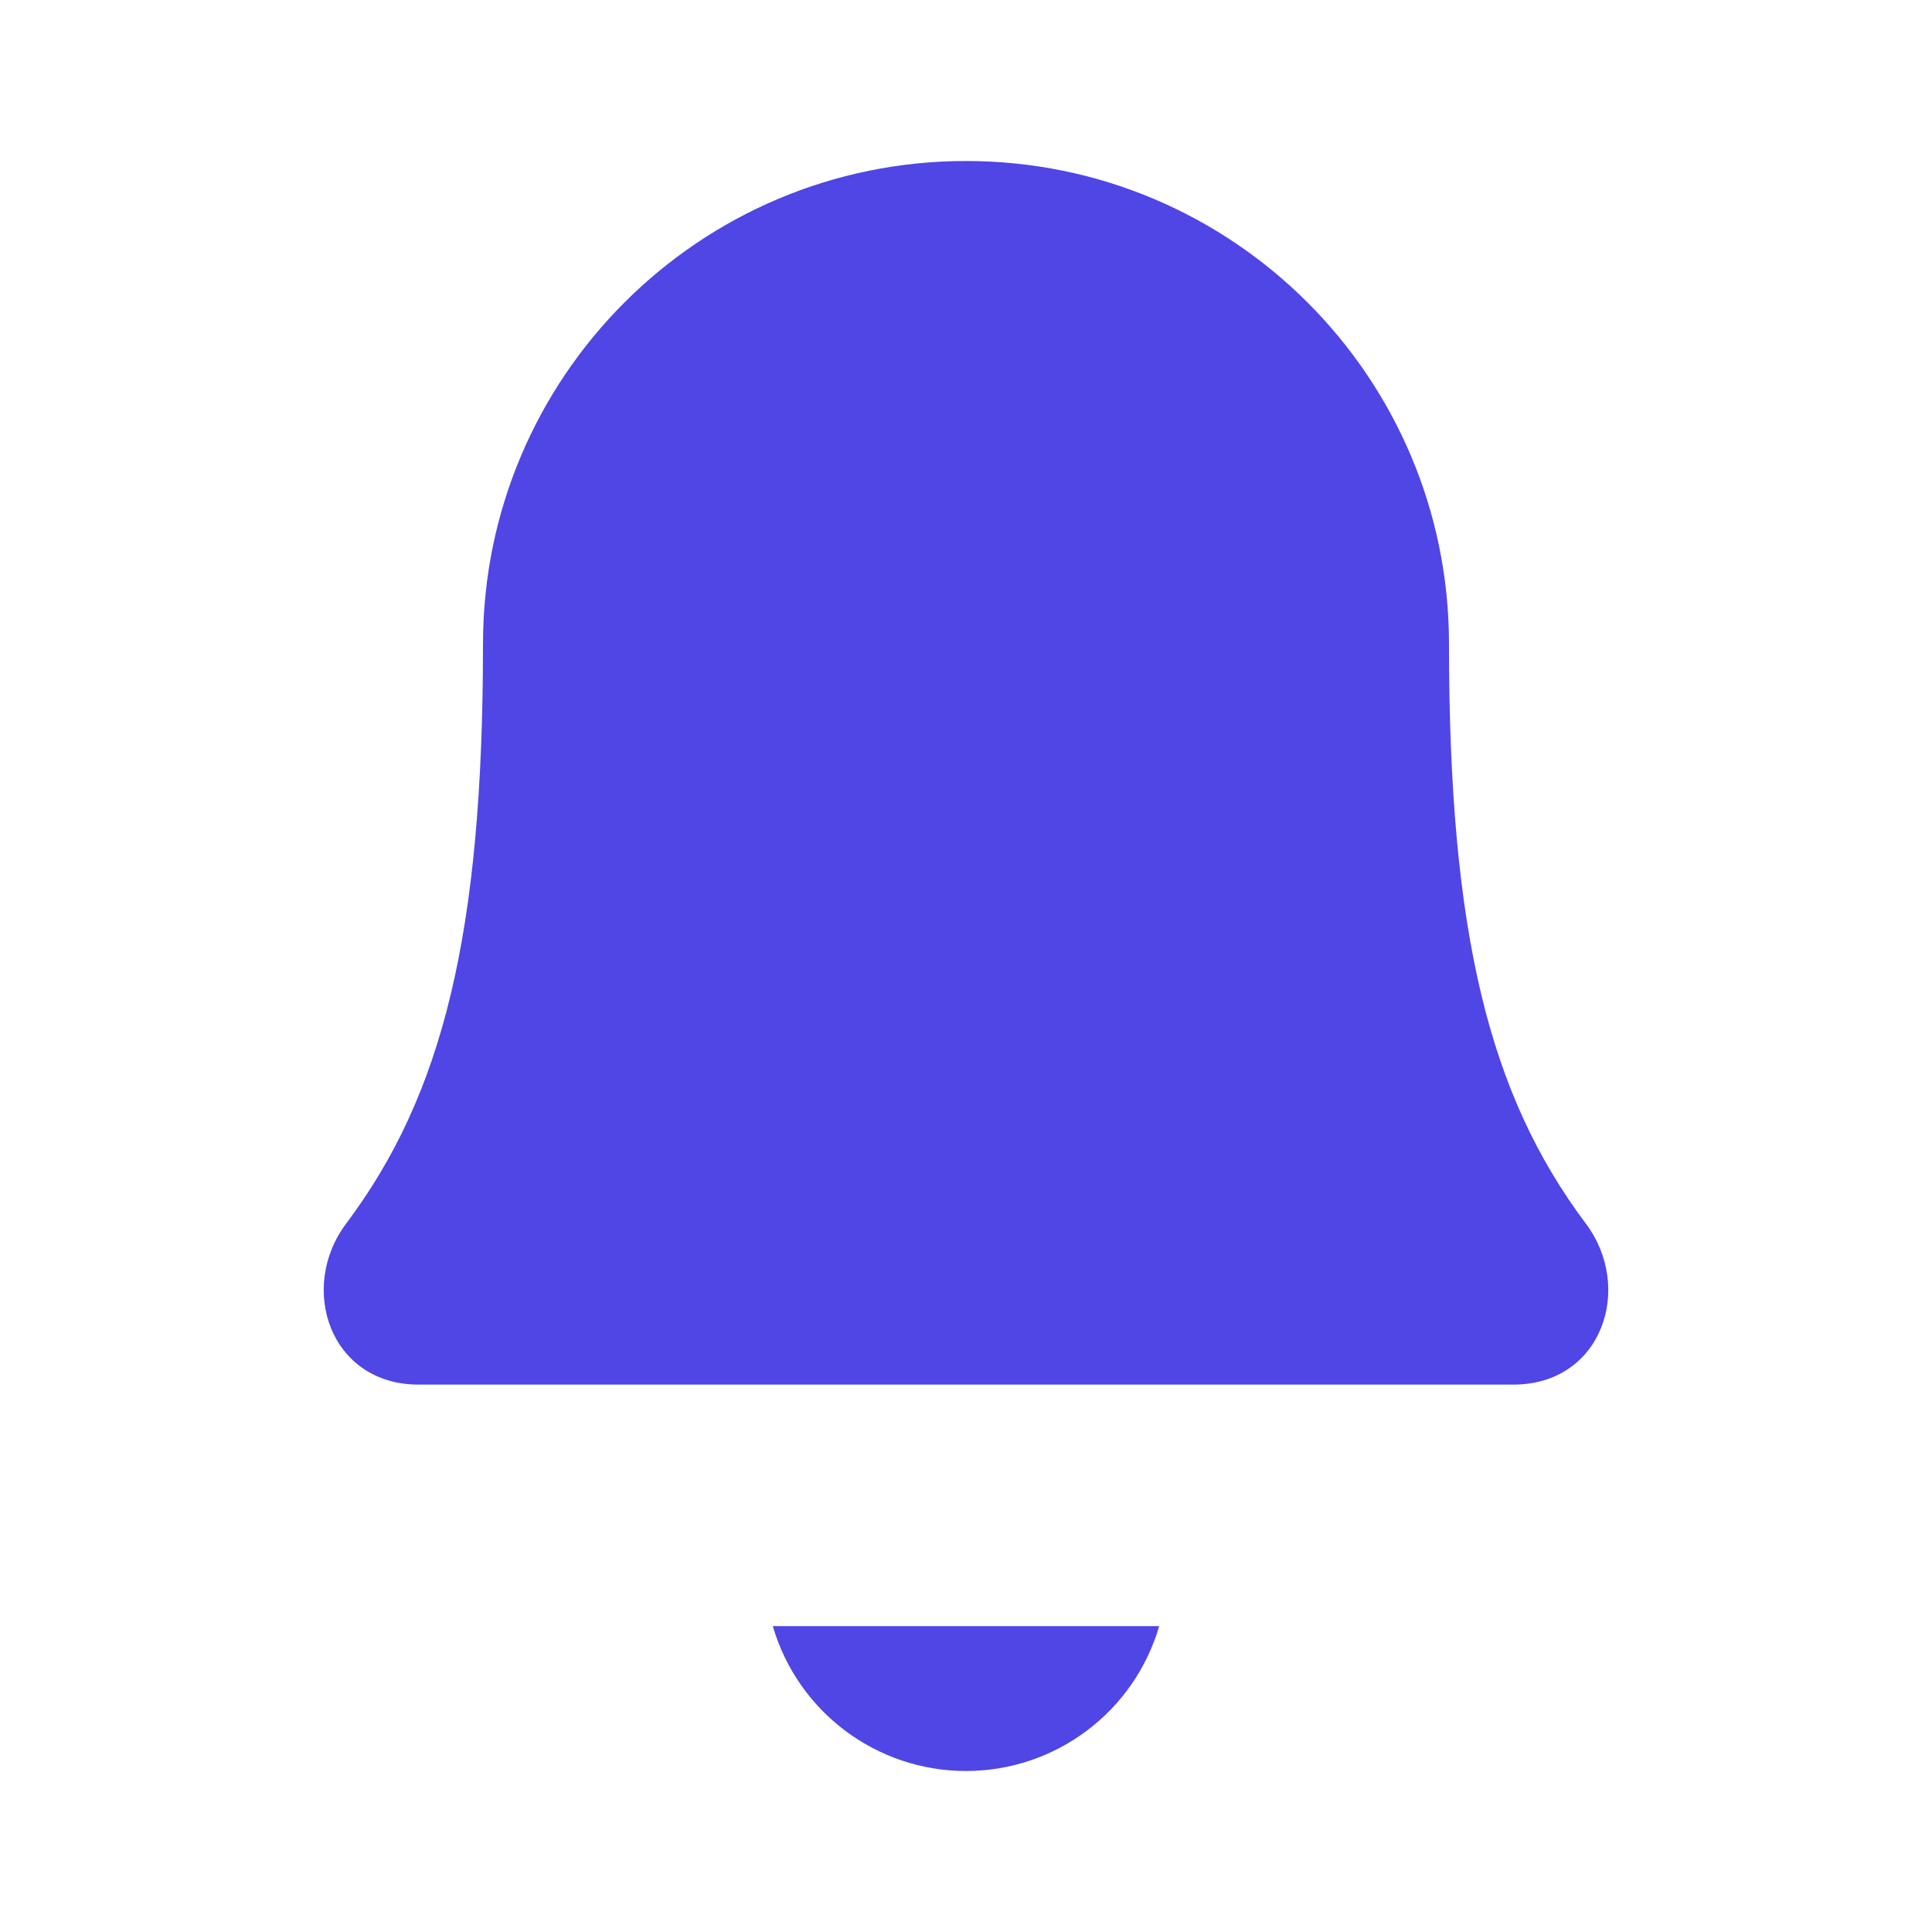
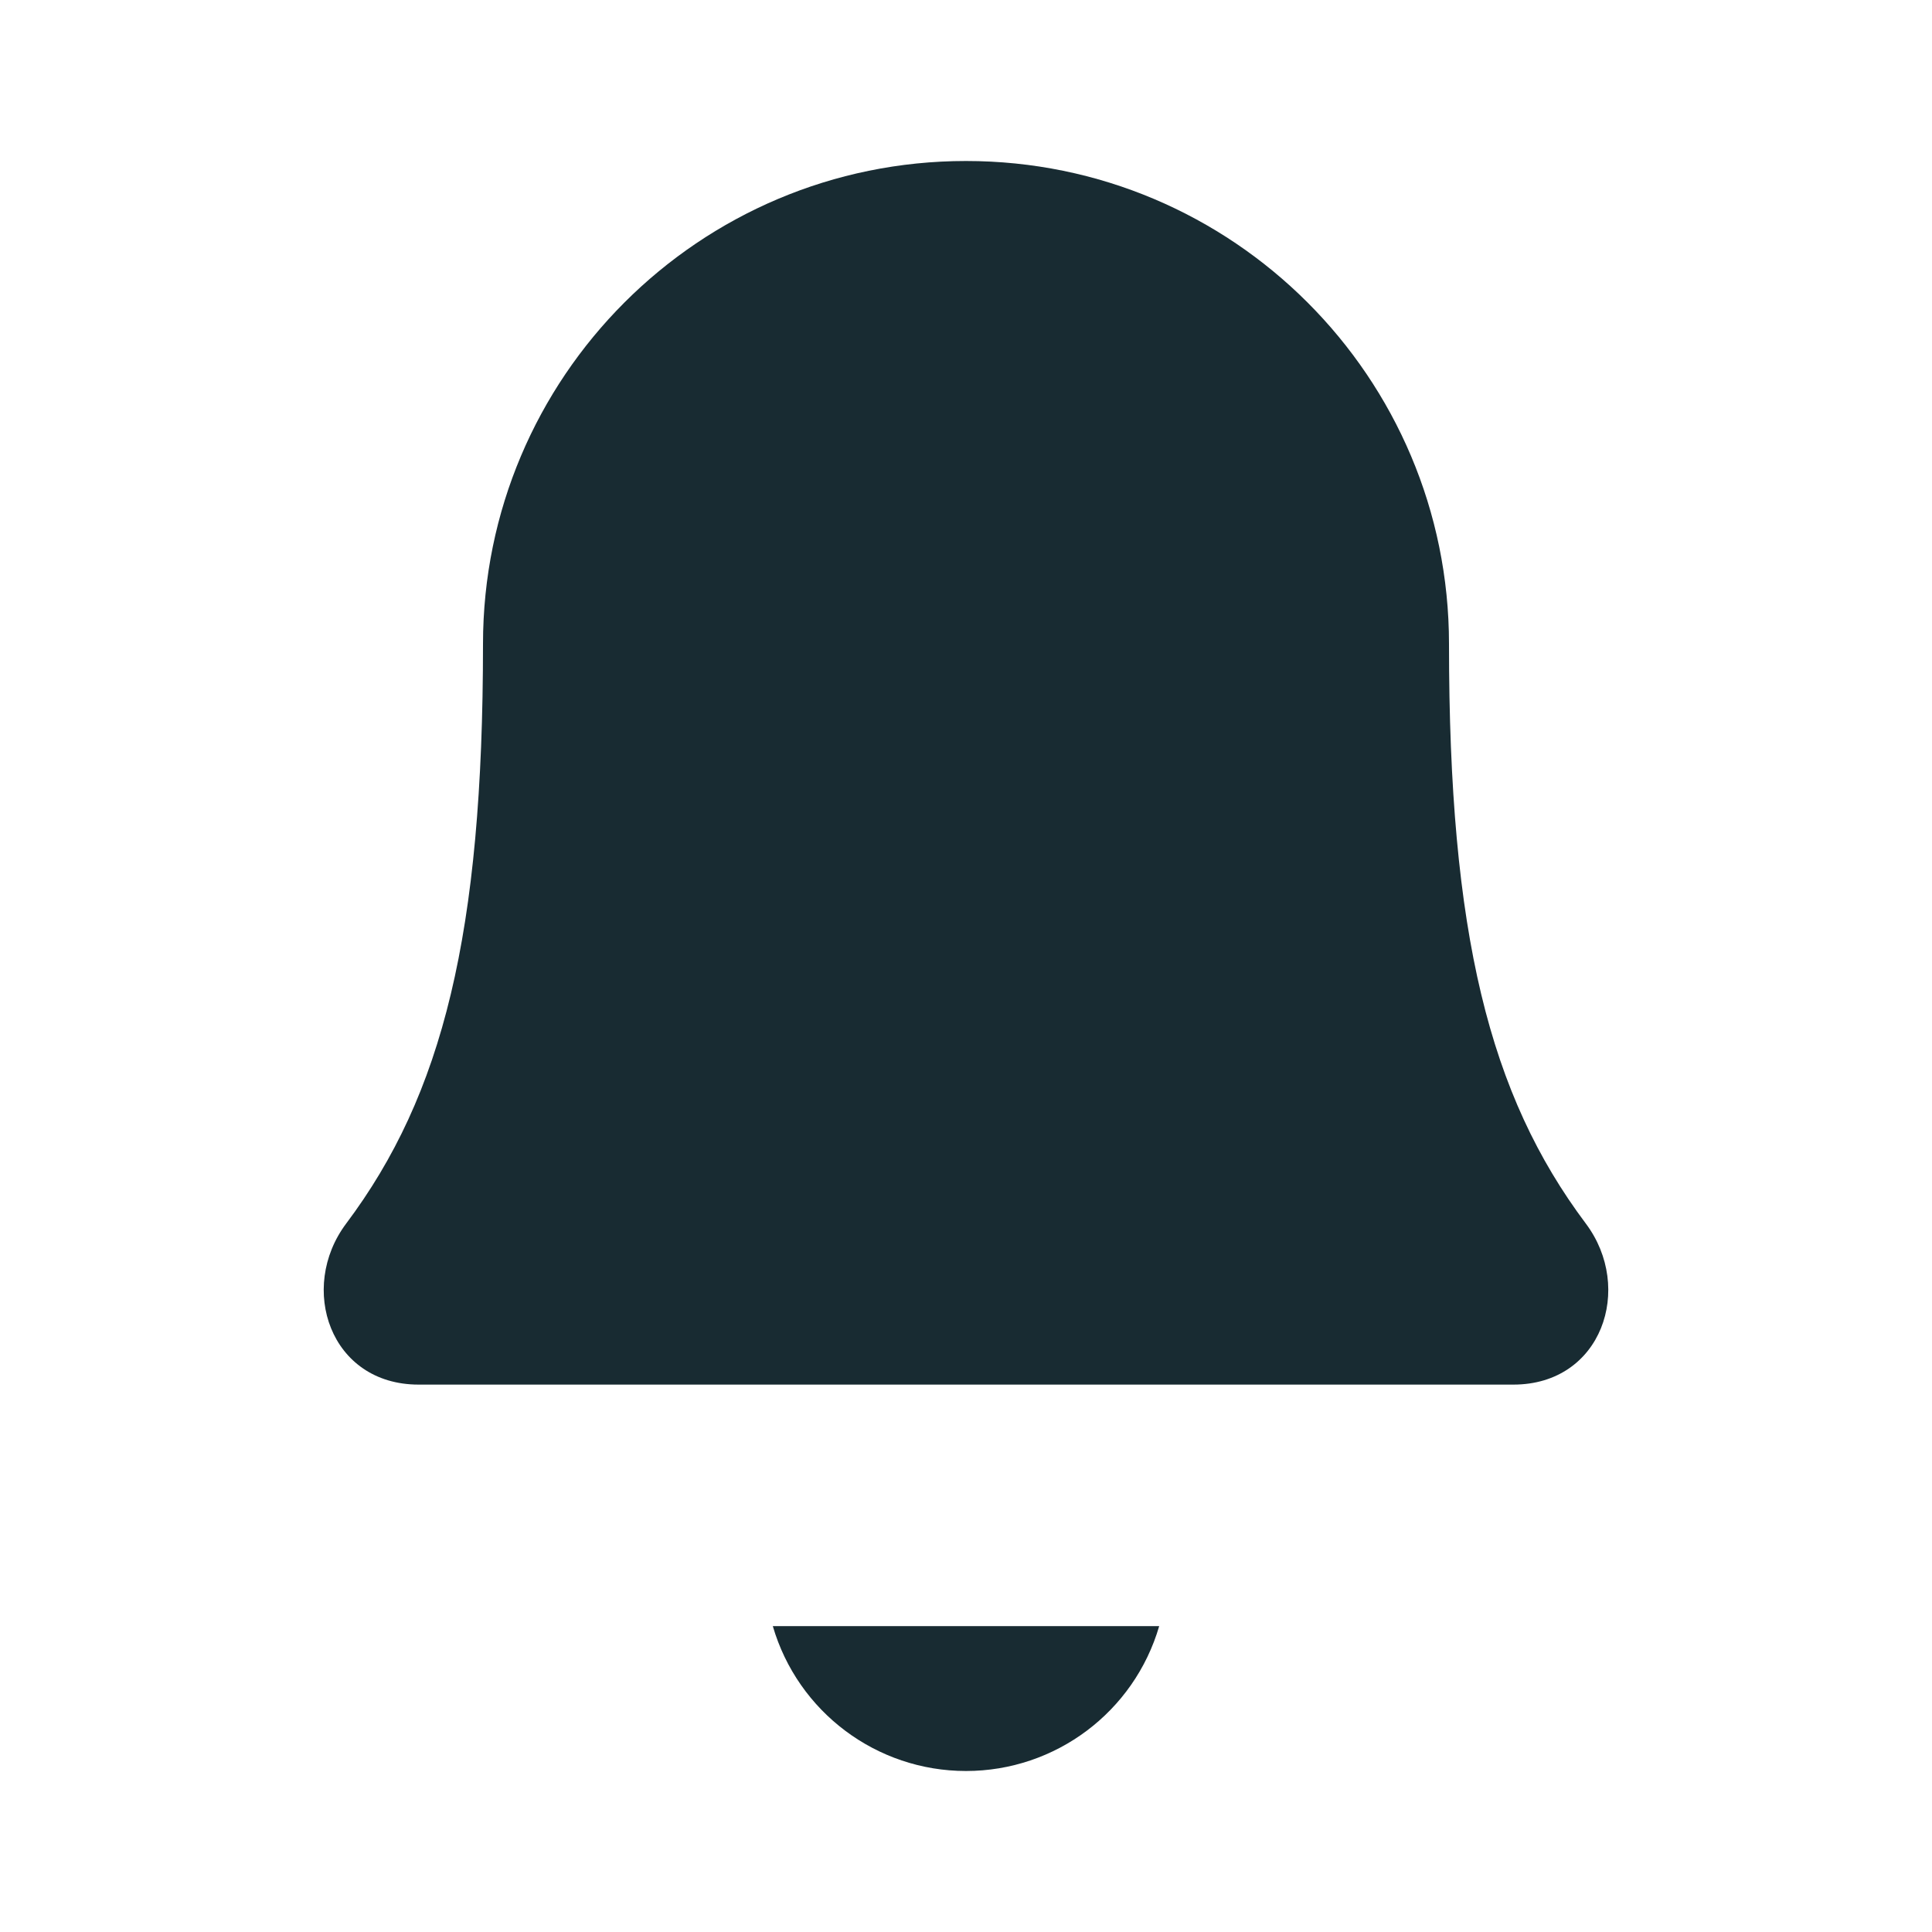
- <svg xmlns="http://www.w3.org/2000/svg" viewBox="0 0 24 24" fill="#4f46e5">
+ <svg xmlns="http://www.w3.org/2000/svg" viewBox="0 0 24 24" fill="#182b32">
  <path d="M12 2a6 6 0 0 0-6 6c0 3.6-.5 5.6-1.7 7.2-.6.8-.2 2 .9 2h13.6c1.1 0 1.5-1.2.9-2C18.5 13.6 18 11.6 18 8a6 6 0 0 0-6-6zm0 20a2.5 2.5 0 0 0 2.4-1.8H9.6A2.5 2.5 0 0 0 12 22z" />
</svg>
